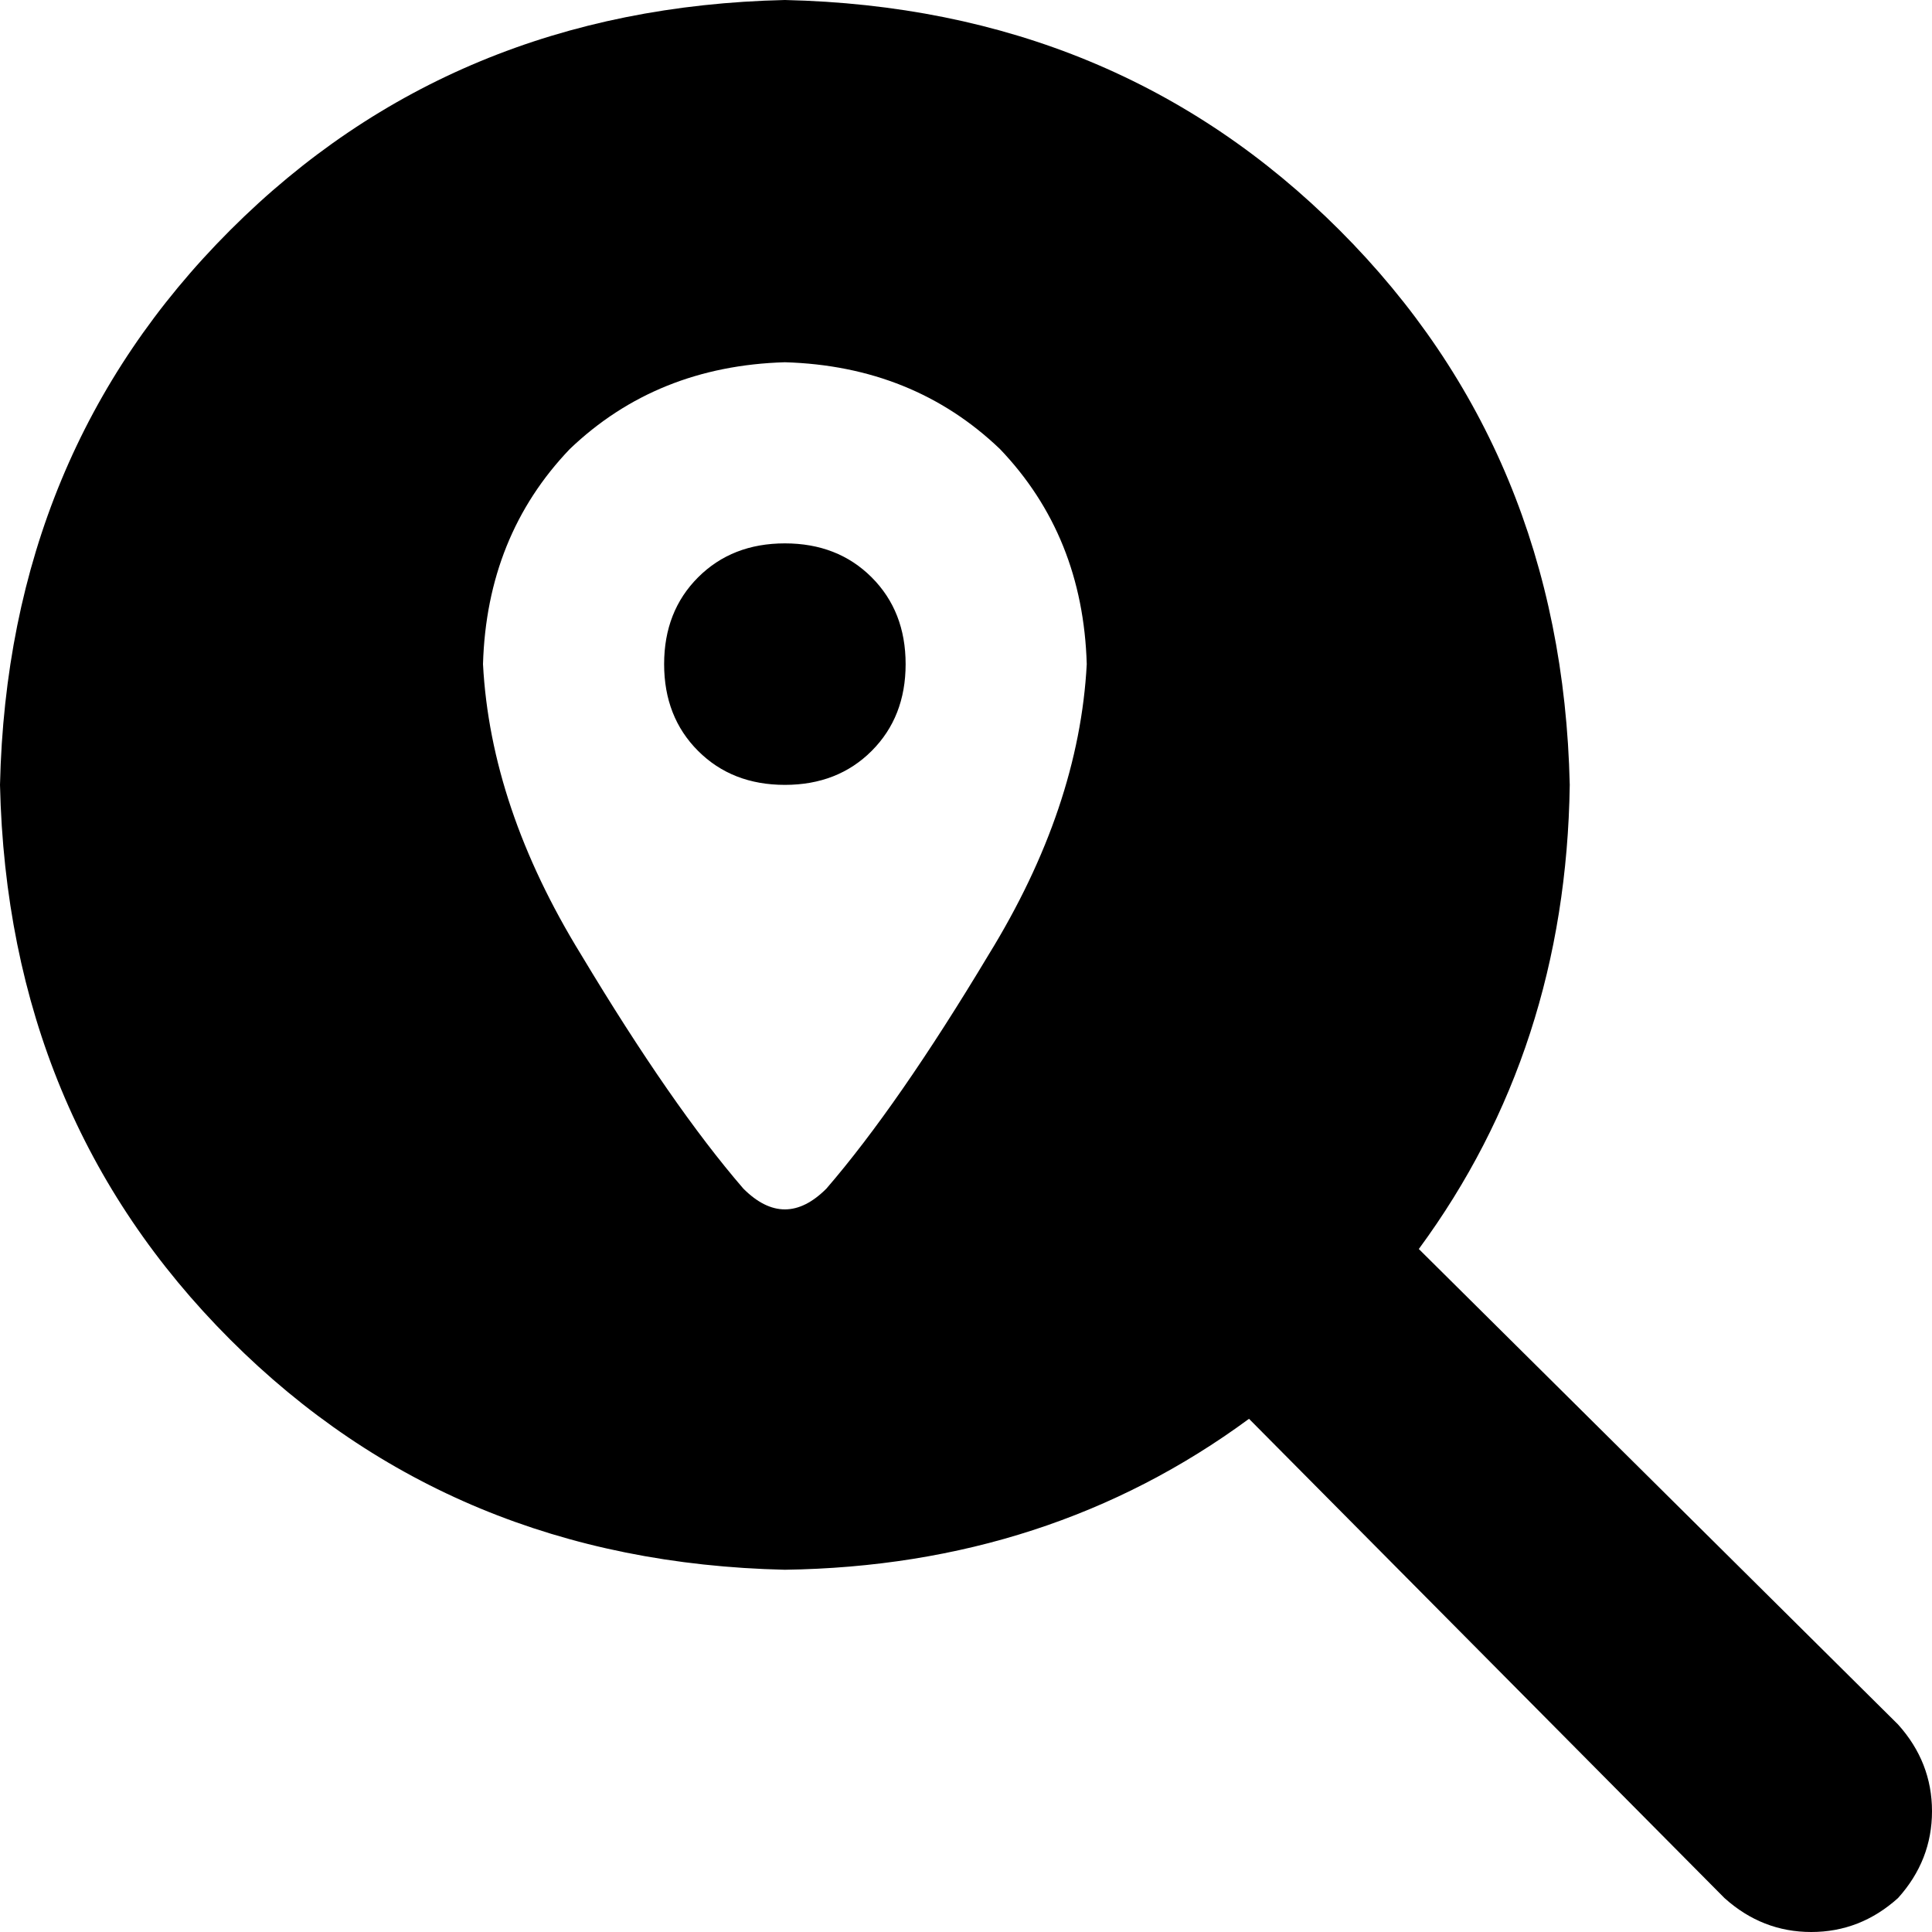
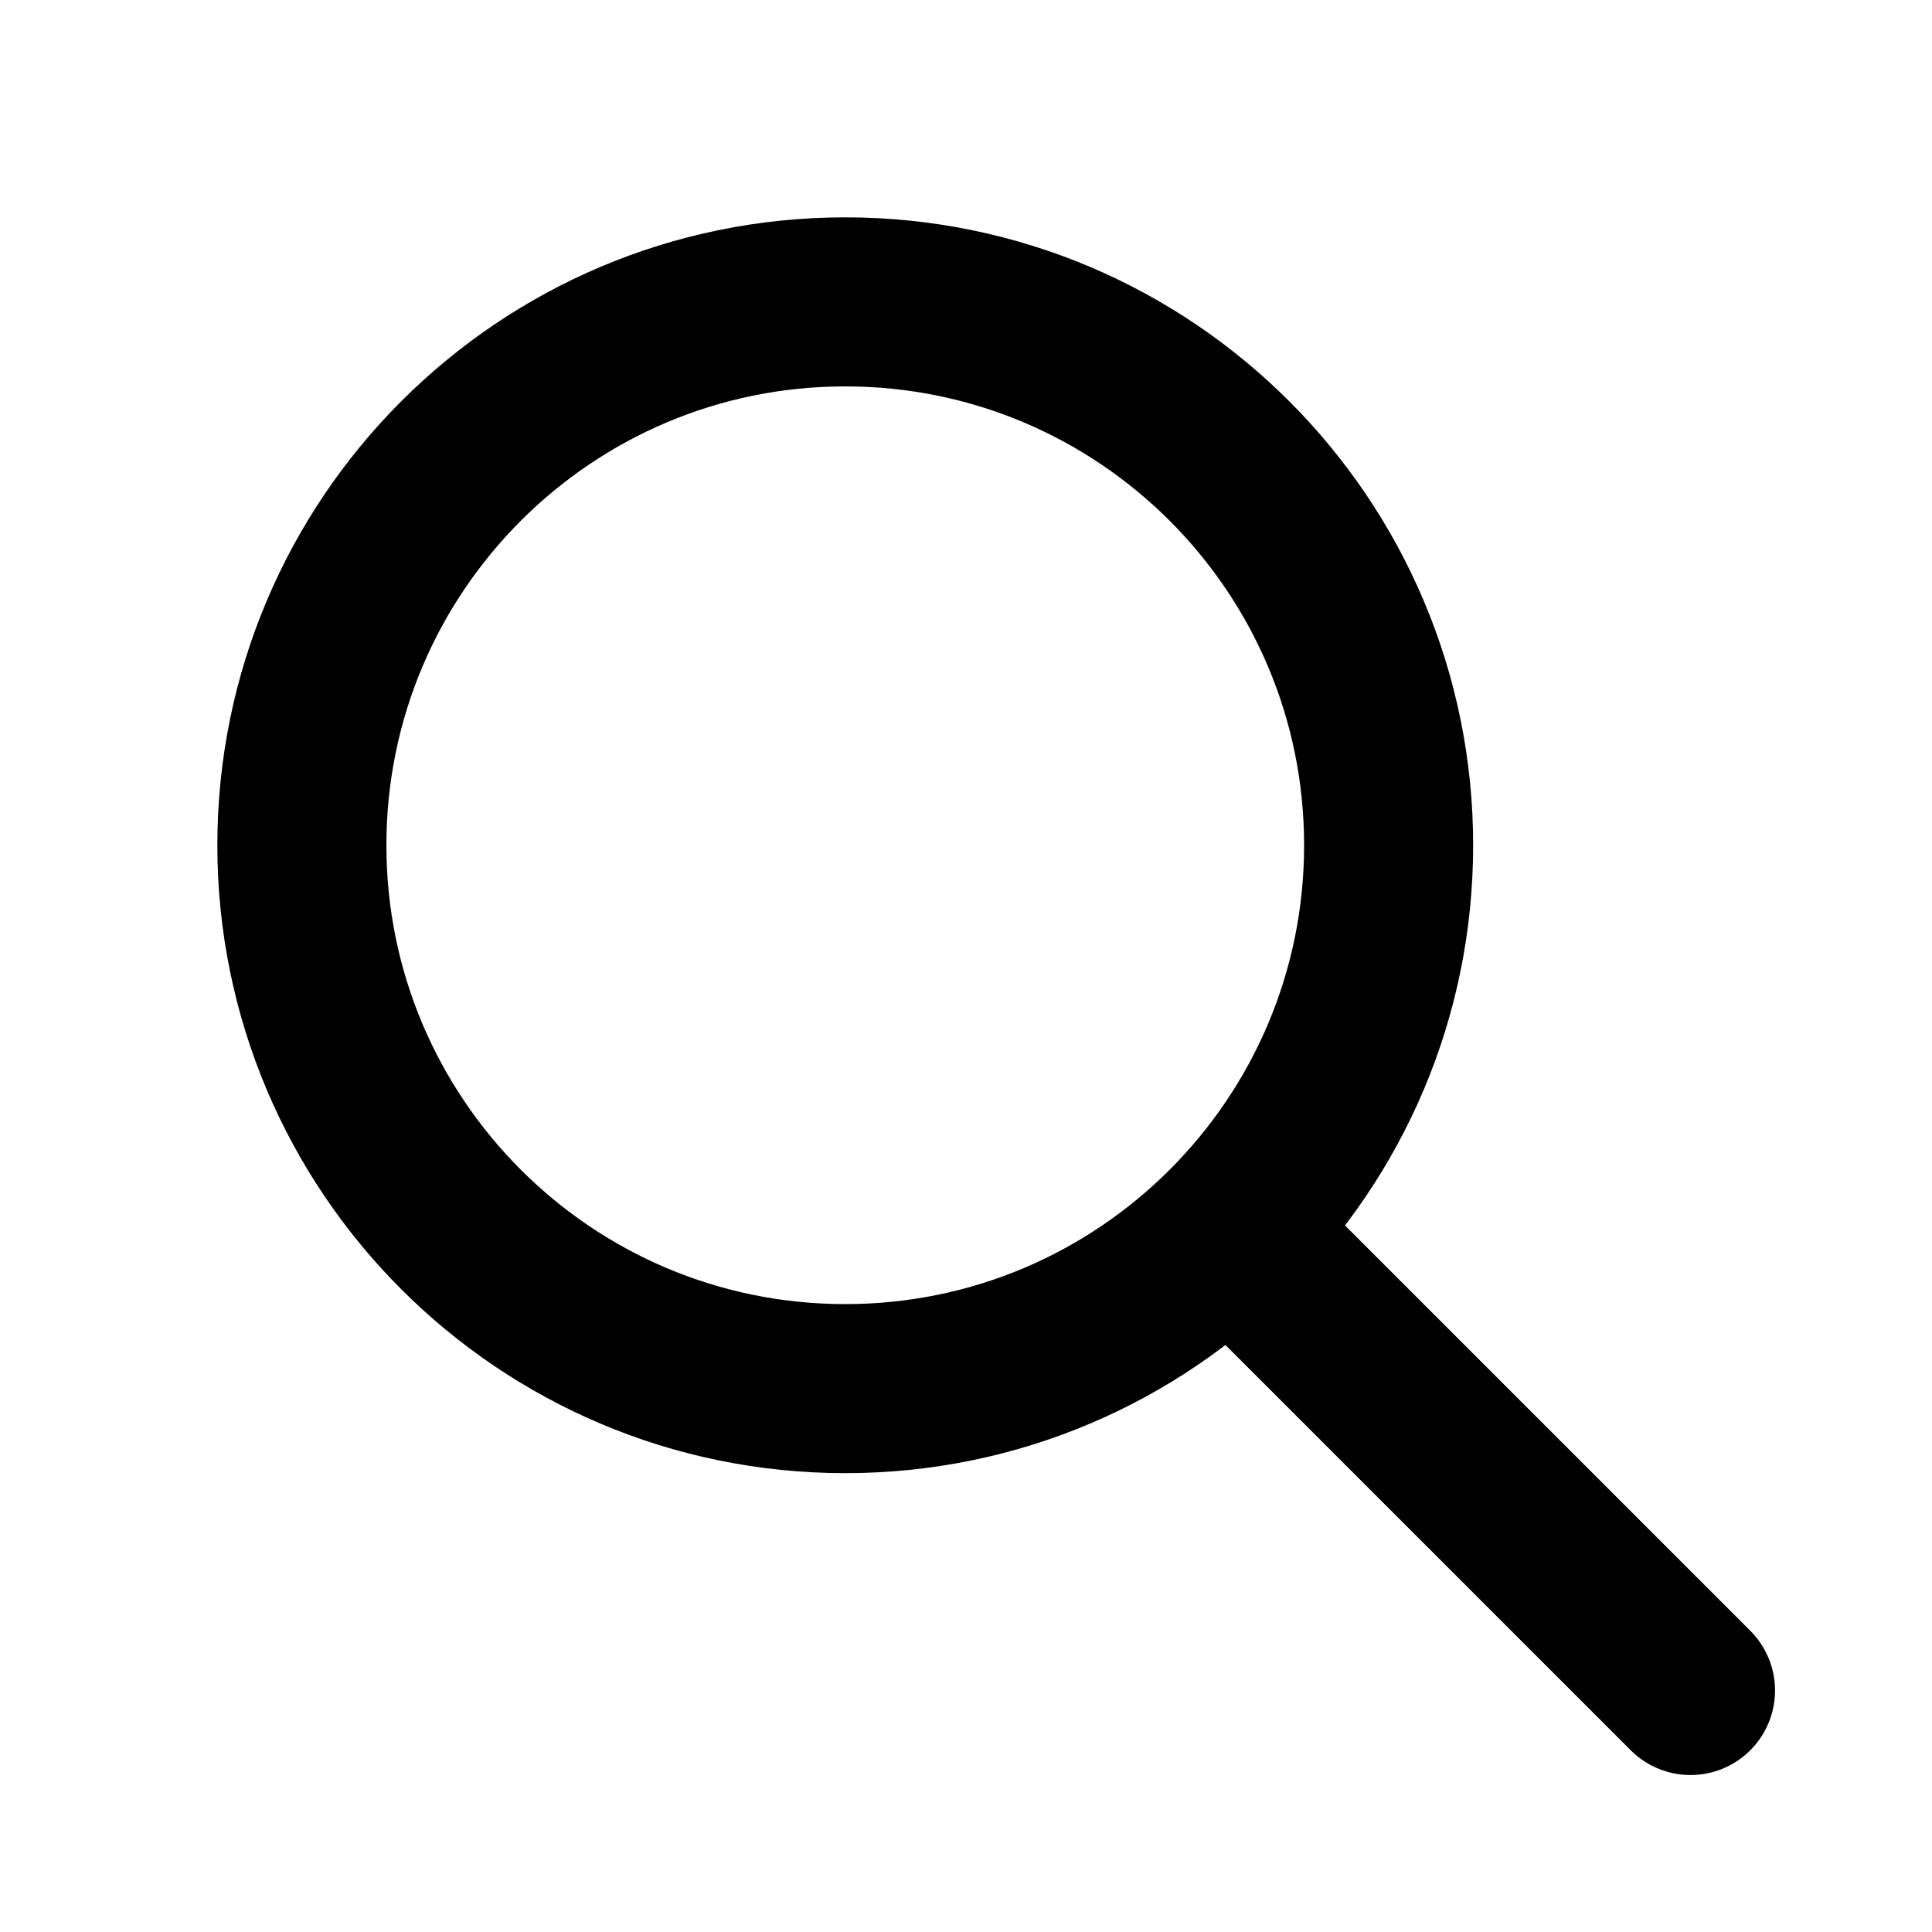
- <svg xmlns="http://www.w3.org/2000/svg" viewBox="0 0 512 512">
-   <path transform="translate(0 448) scale(1 -1)" d="M416 240Q415 170 376 117L503 -9Q512 -19 512 -32Q512 -45 503 -55Q493 -64 480 -64Q467 -64 457 -55L331 72Q278 33 208 32Q120 34 61 93Q2 152 0 240Q2 328 61 387Q120 446 208 448Q296 446 355 387Q414 328 416 240ZM288 272Q287 306 265 329Q242 351 208 352Q174 351 151 329Q129 306 128 272Q130 234 154 195Q178 155 197 133Q208 122 219 133Q238 155 262 195Q286 234 288 272ZM176 272Q176 286 185 295Q194 304 208 304Q222 304 231 295Q240 286 240 272Q240 258 231 249Q222 240 208 240Q194 240 185 249Q176 258 176 272Z" />
+ <svg xmlns="http://www.w3.org/2000/svg" viewBox="0 0 16 16">
+   <circle cx="7" cy="7" r="4.5" fill="none" stroke="#000" stroke-width="1.4" />
+   <path d="m10.4 10.4 3.6 3.6" fill="none" stroke="#000" stroke-width="1.4" stroke-linecap="round" />
</svg>
